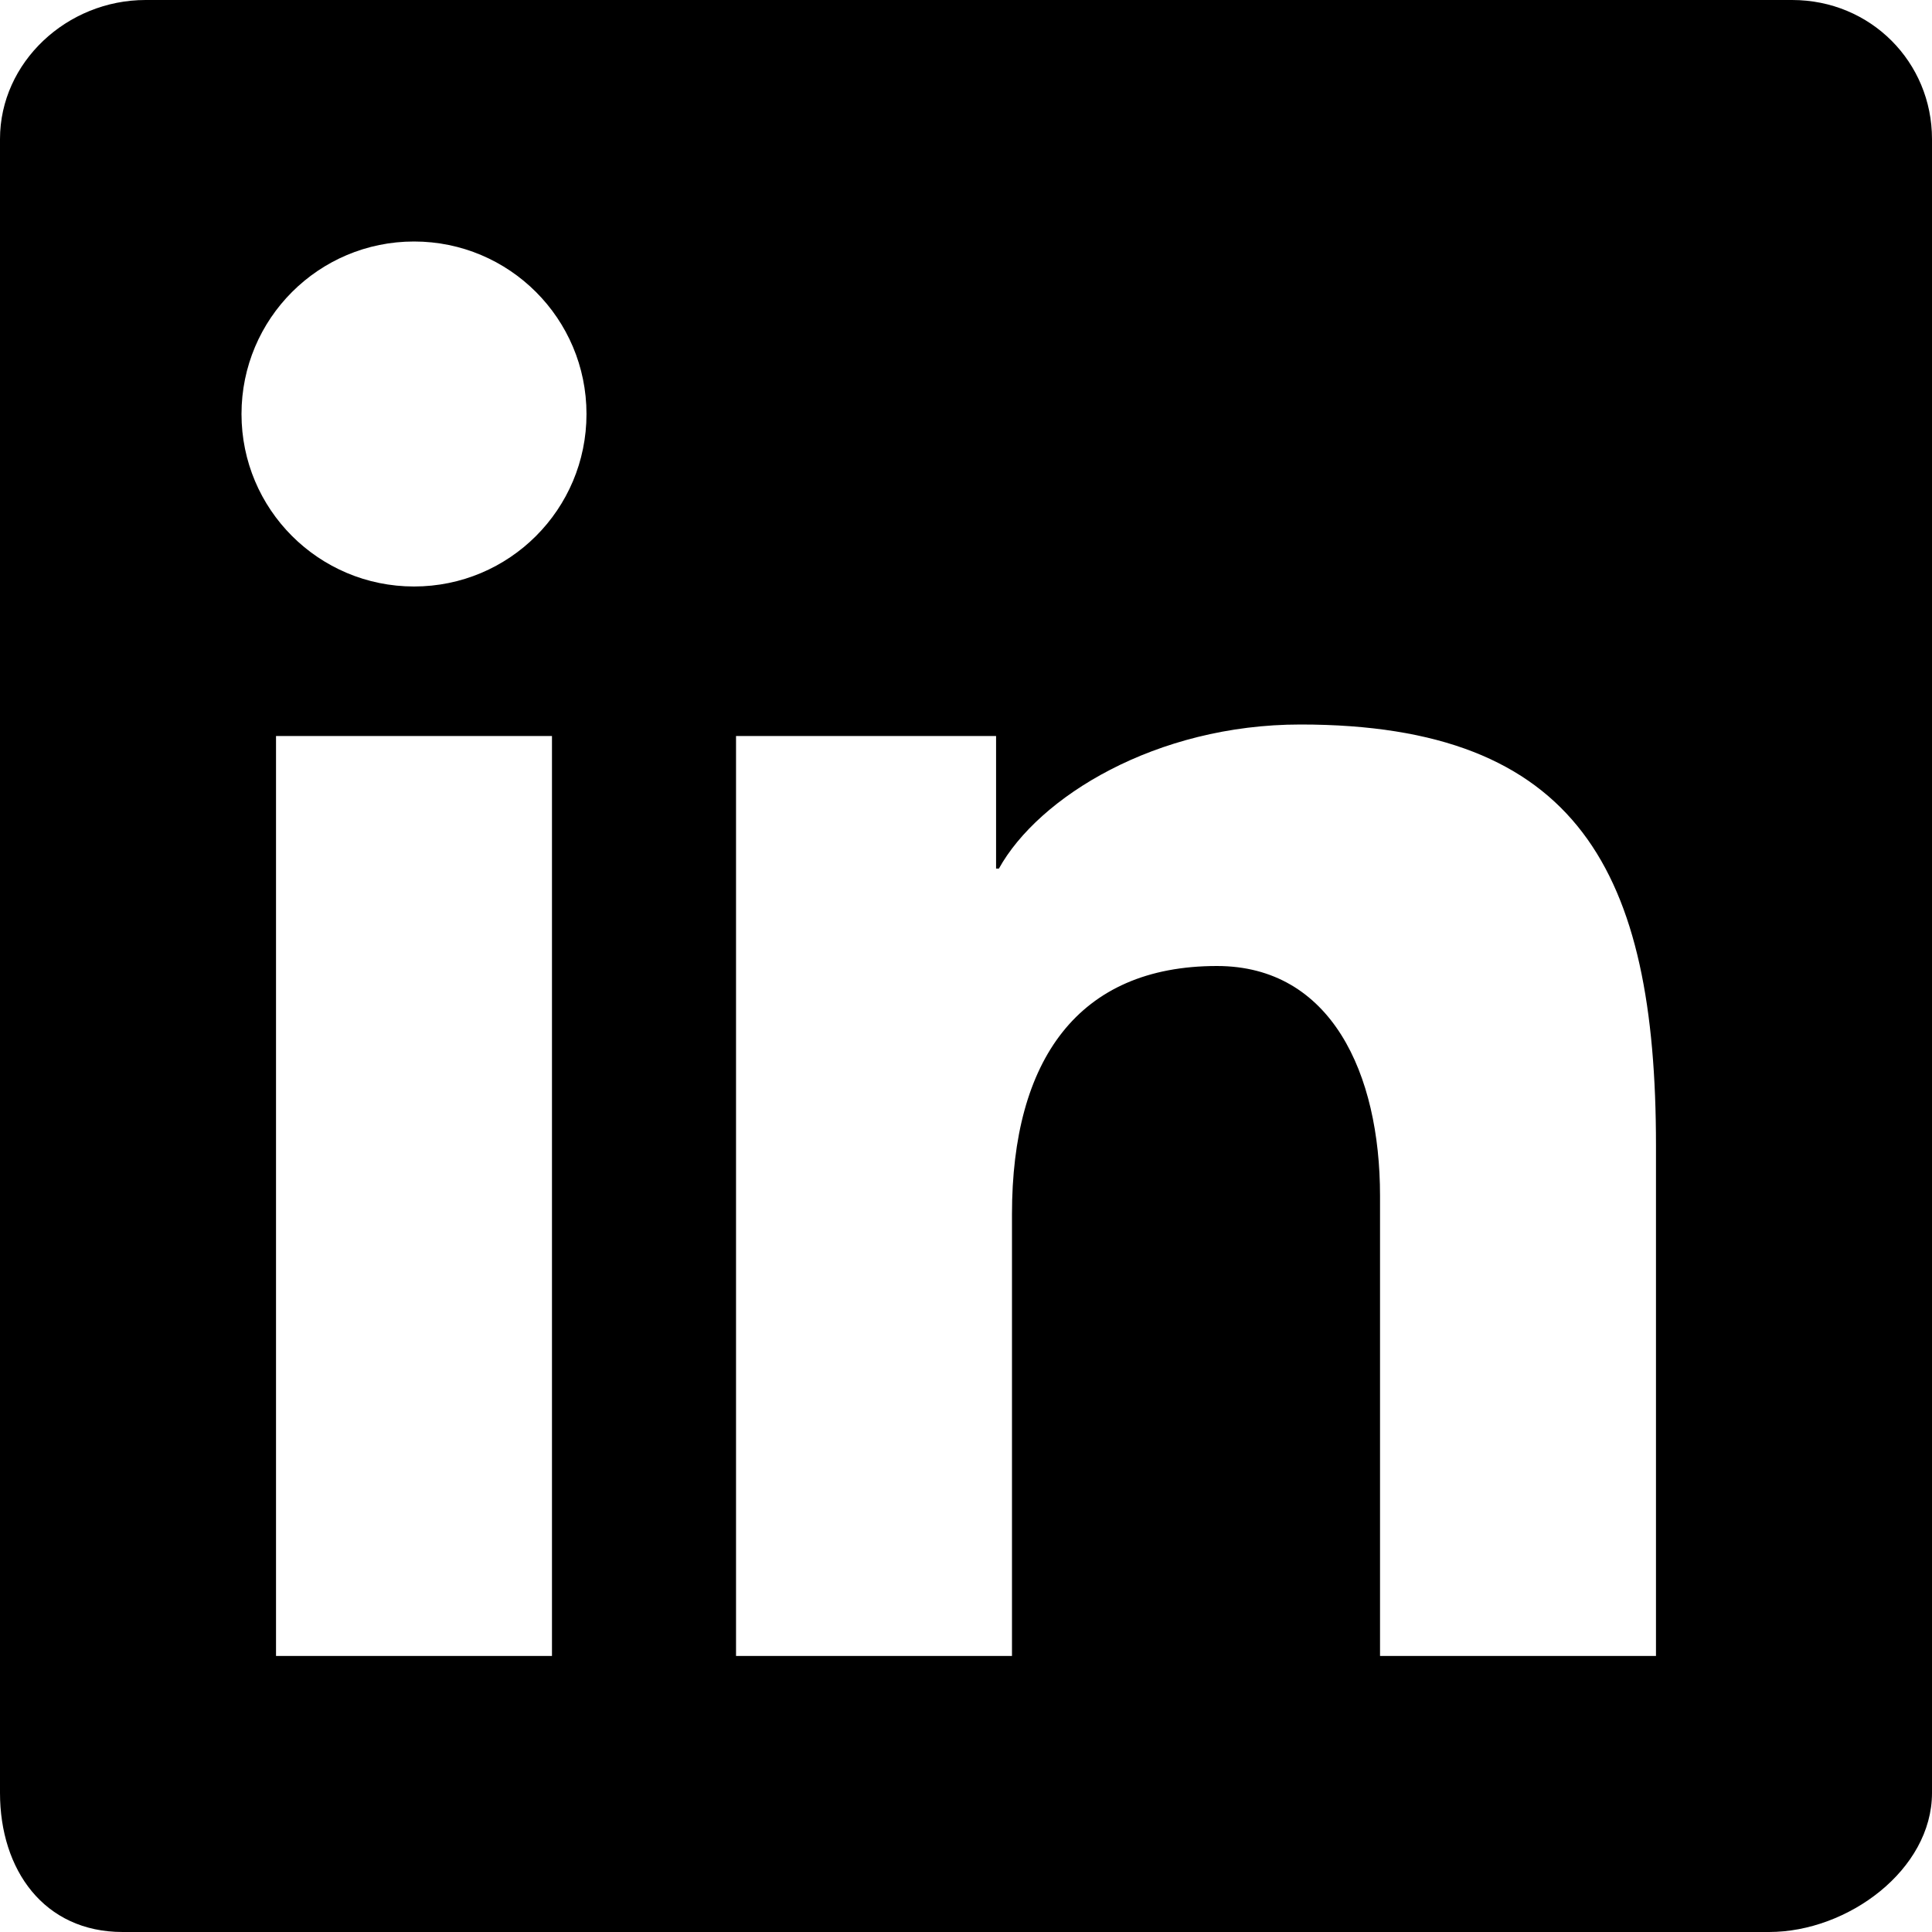
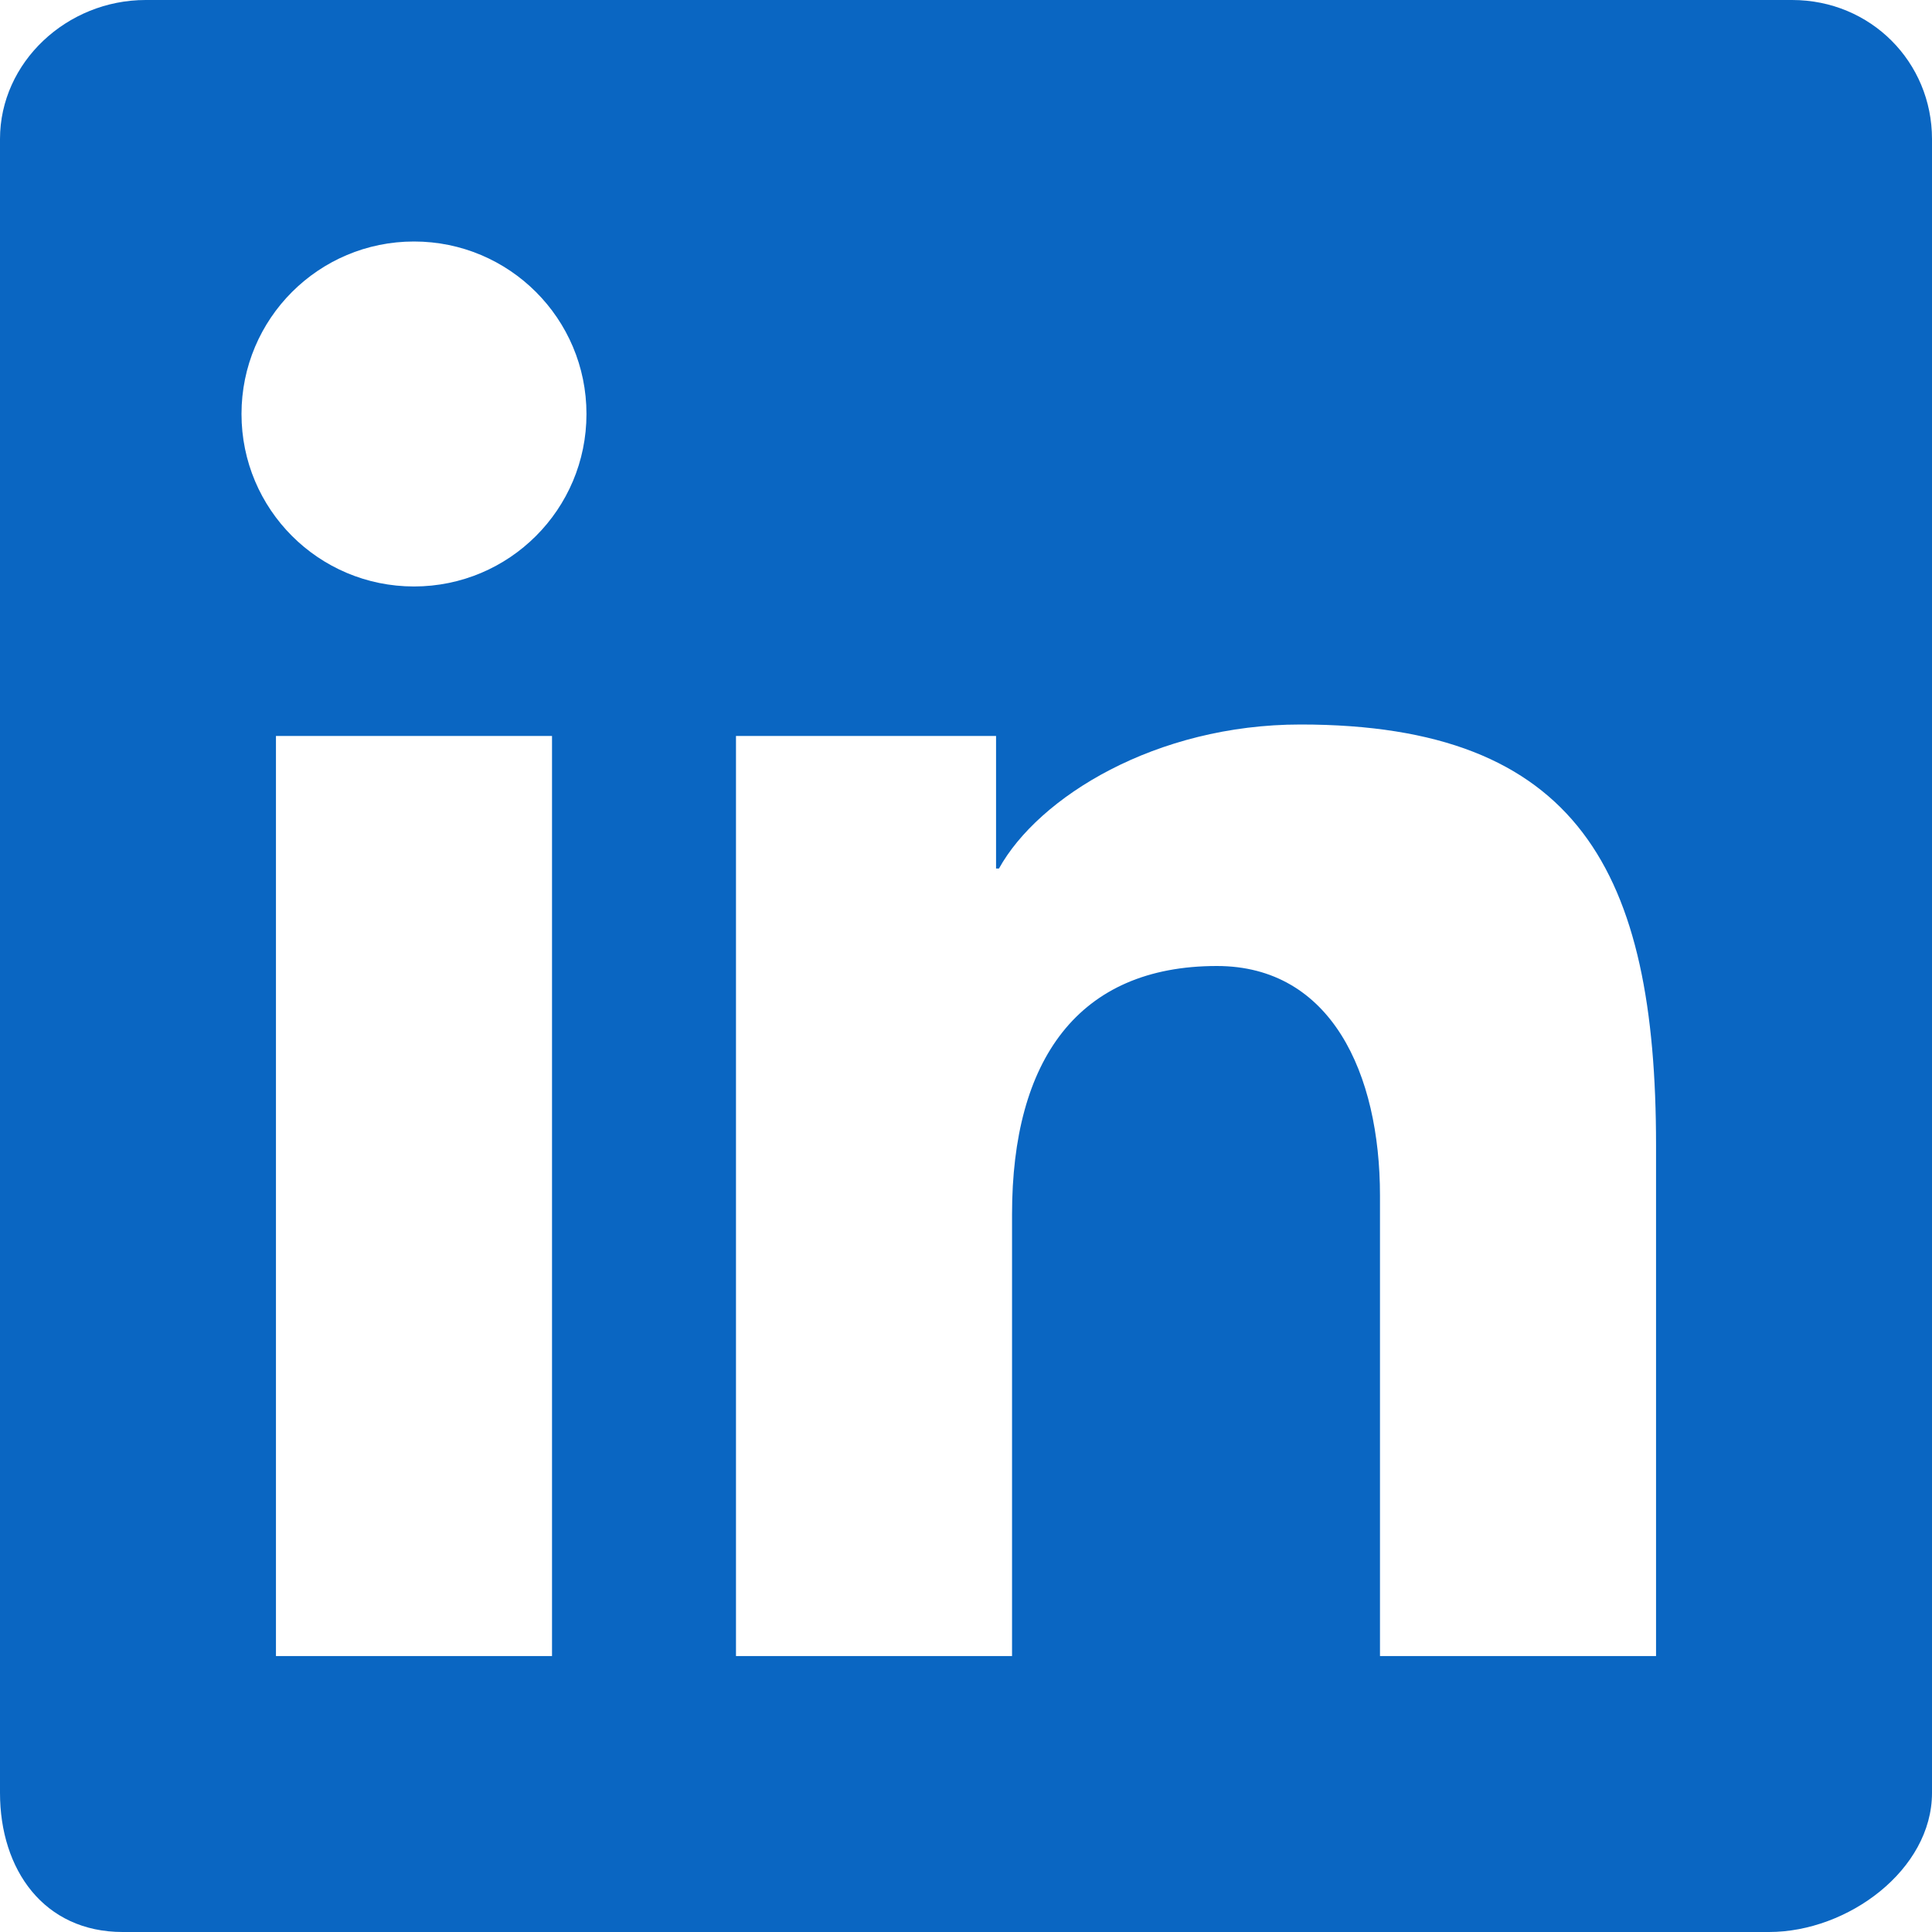
- <svg xmlns="http://www.w3.org/2000/svg" width="30" height="30" viewBox="0 0 30 30" fill="none">
-   <path fill-rule="evenodd" clip-rule="evenodd" d="M27.827 0H2.261C1.039 0 0 0.967 0 2.159V27.84C0 29.033 0.681 30 1.904 30H27.47C28.694 30 30 29.033 30 27.84V2.159C30 0.967 29.051 0 27.827 0ZM11.429 11.429H15.467V13.487H15.511C16.127 12.377 17.946 11.25 20.194 11.25C24.51 11.25 25.714 13.541 25.714 17.786V25.714H21.429V18.567C21.429 16.667 20.67 15 18.896 15C16.741 15 15.714 16.459 15.714 18.853V25.714H11.429V11.429ZM4.286 25.714H8.571V11.429H4.286V25.714ZM9.107 6.429C9.107 7.909 7.909 9.107 6.429 9.107C4.949 9.107 3.75 7.909 3.75 6.429C3.75 4.949 4.949 3.75 6.429 3.75C7.909 3.75 9.107 4.949 9.107 6.429Z" fill="black" />
+ <svg xmlns="http://www.w3.org/2000/svg" width="18" height="18" viewBox="0 0 18 18" fill="none">
+   <path fill-rule="evenodd" clip-rule="evenodd" d="M16.696 0H1.357C0.623 0 0 0.58 0 1.295V16.704C0 17.42 0.409 18 1.143 18H16.482C17.217 18 18 17.42 18 16.704V1.295C18 0.58 17.431 0 16.696 0ZM6.857 6.857H9.28V8.092H9.307C9.676 7.426 10.767 6.75 12.117 6.75C14.706 6.75 15.429 8.125 15.429 10.671V15.429H12.857V11.14C12.857 10 12.402 9 11.337 9C10.045 9 9.429 9.875 9.429 11.312V15.429H6.857V6.857ZM2.571 15.429H5.143V6.857H2.571V15.429ZM5.464 3.857C5.464 4.745 4.745 5.464 3.857 5.464C2.969 5.464 2.25 4.745 2.25 3.857C2.25 2.969 2.969 2.25 3.857 2.25C4.745 2.25 5.464 2.969 5.464 3.857Z" fill="#0A66C2" />
</svg>
